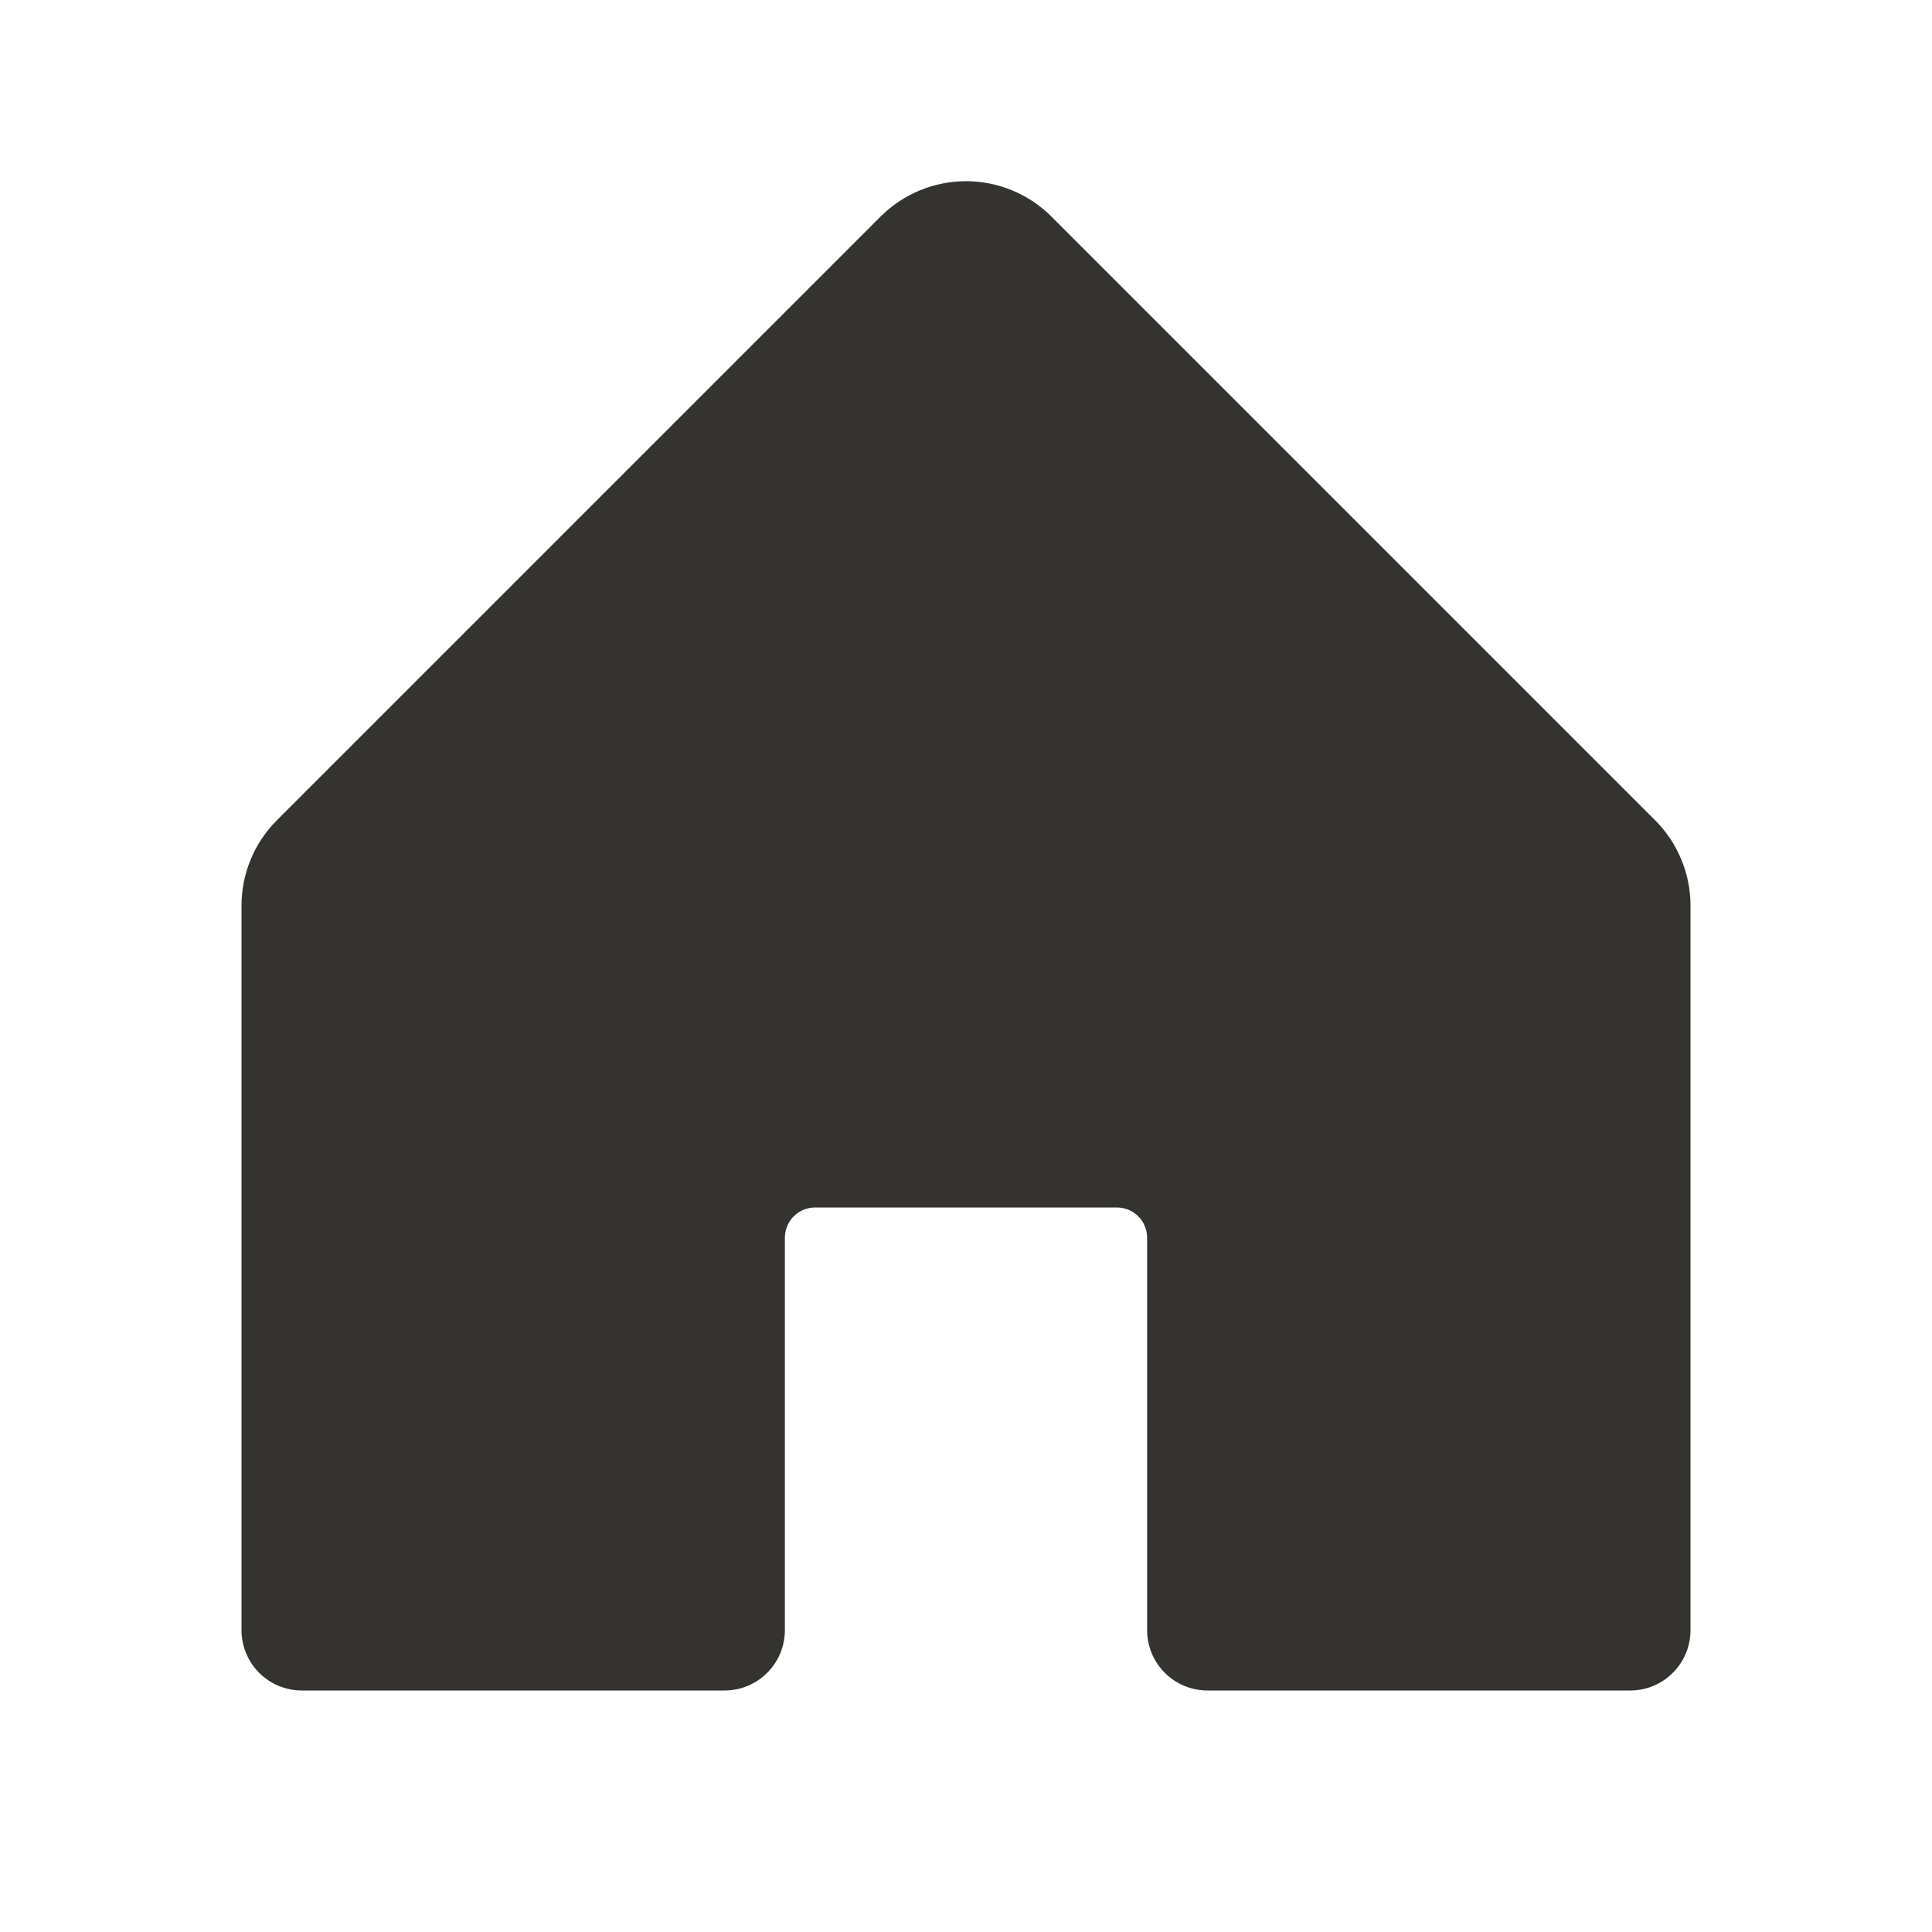
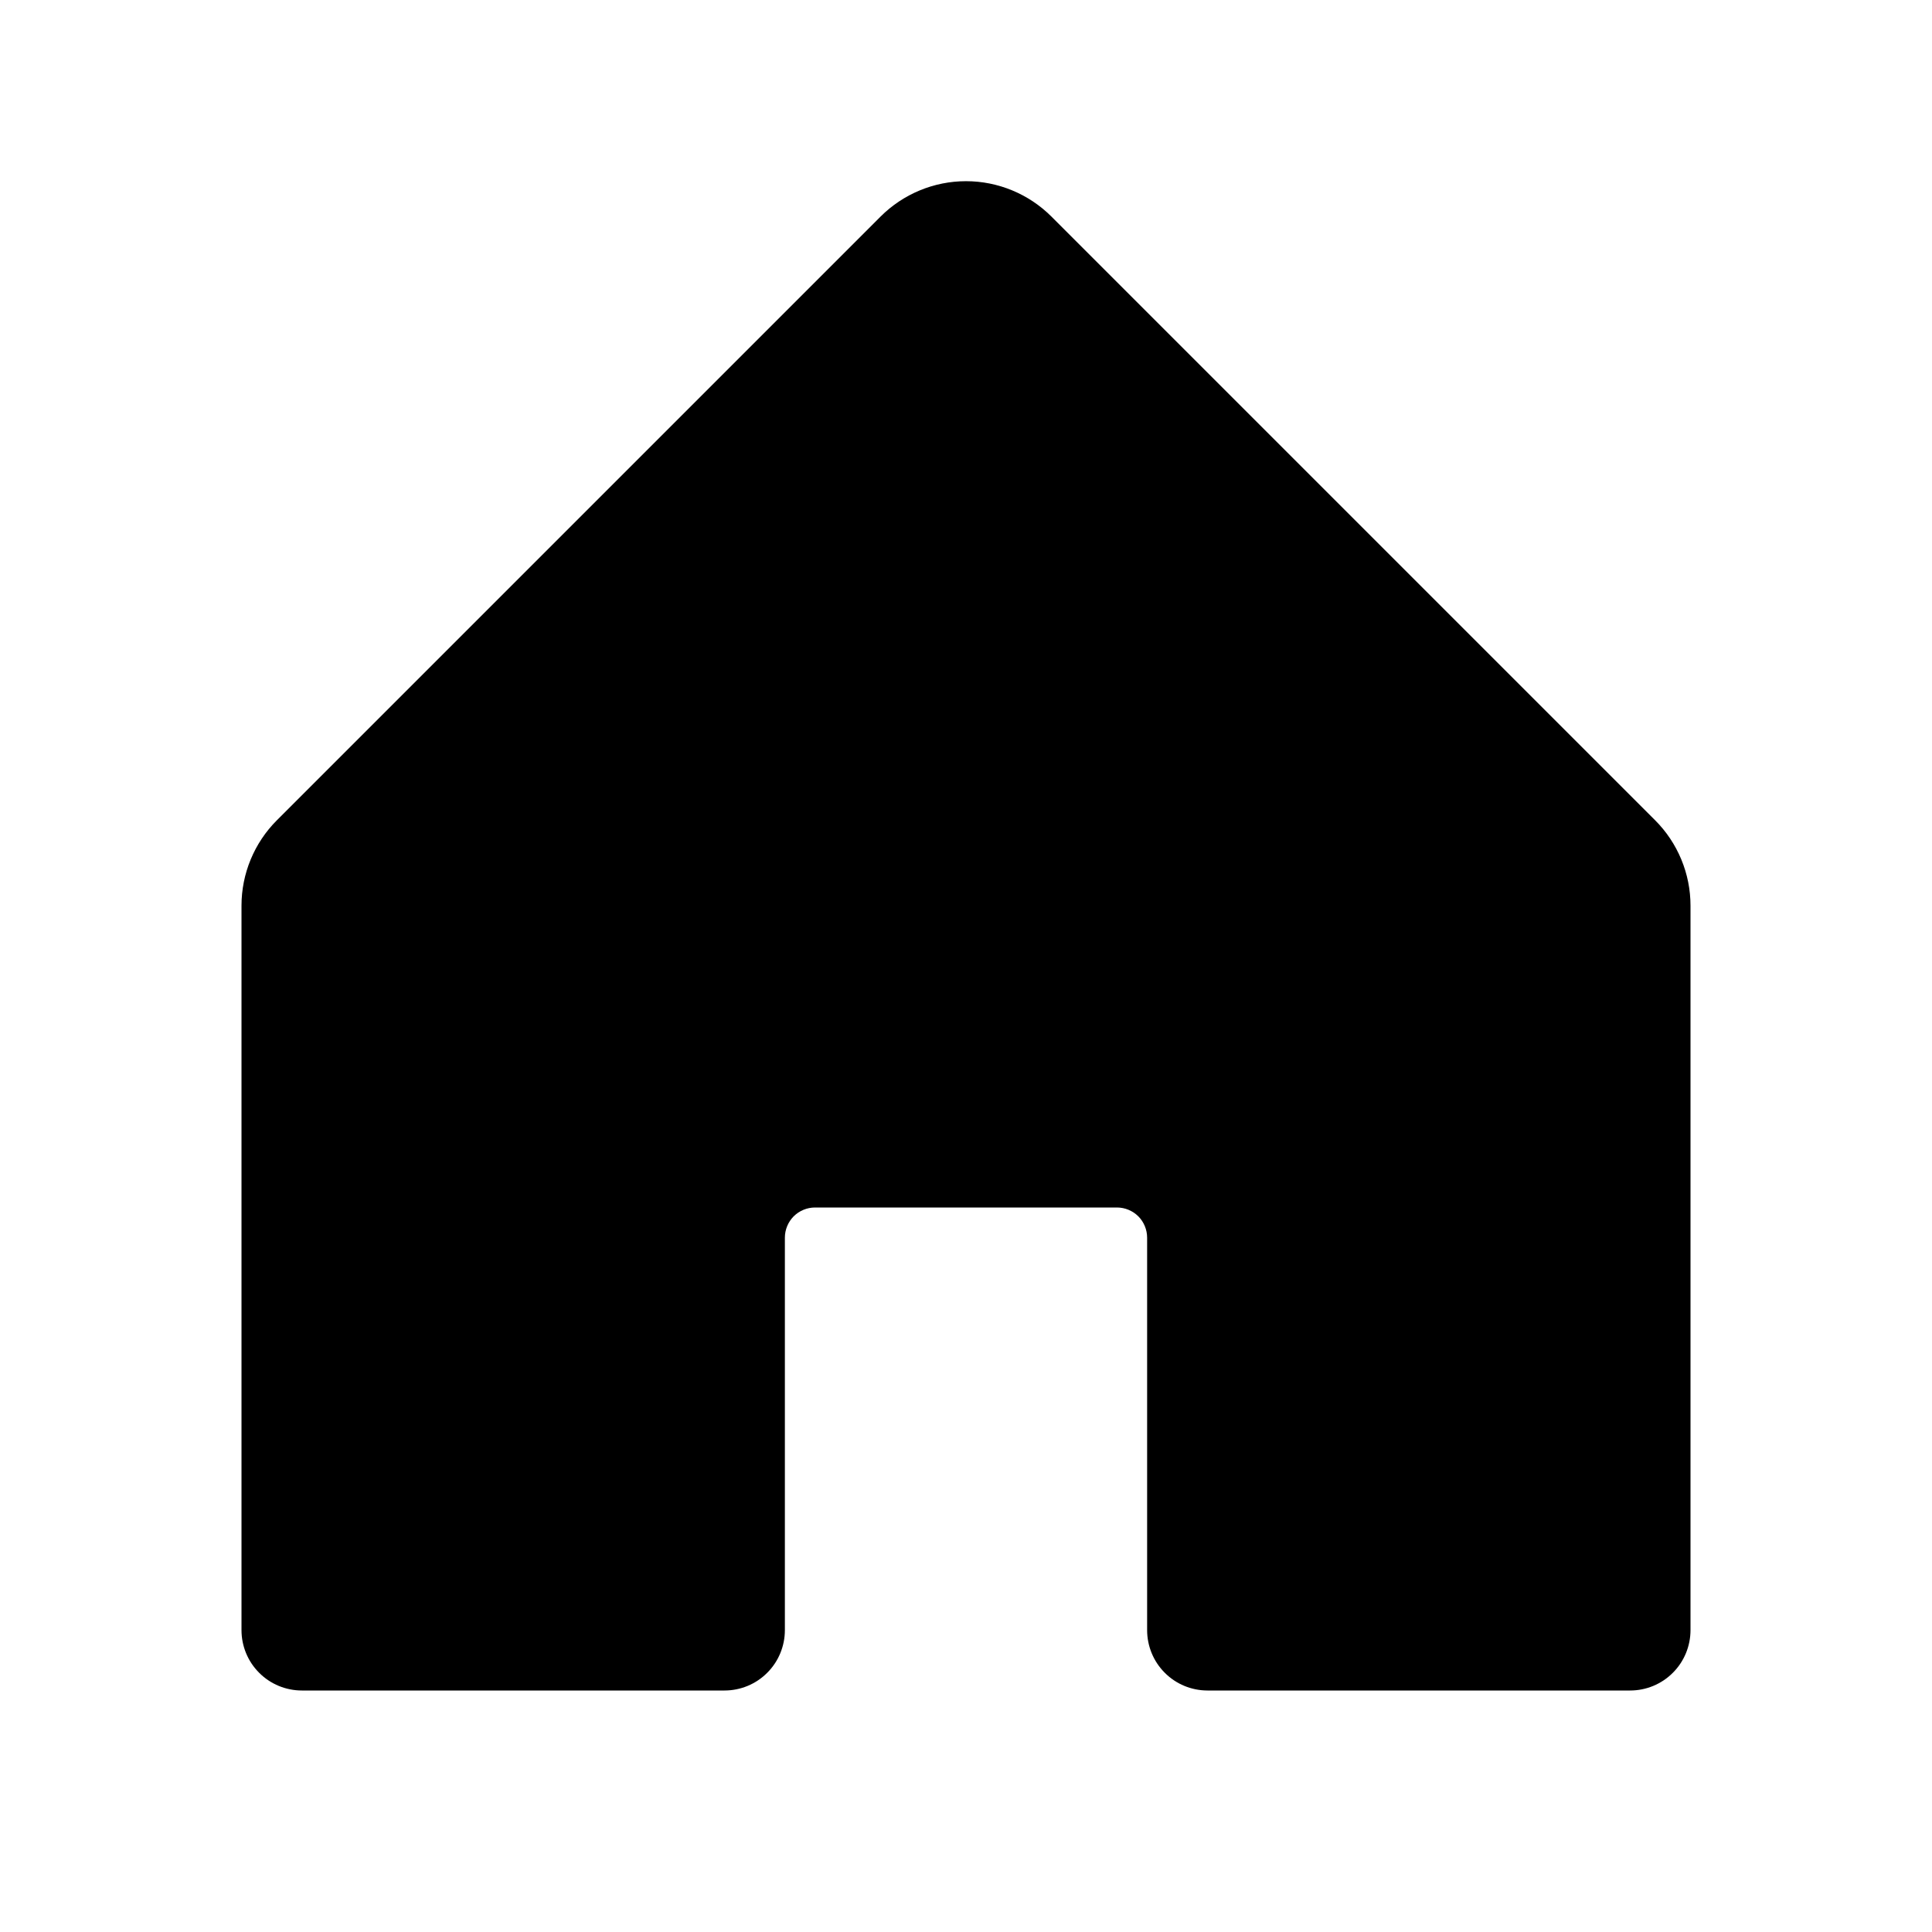
<svg xmlns="http://www.w3.org/2000/svg" width="32" height="32" viewBox="0 0 32 32" fill="none">
-   <path d="M28 15V27C28 27.265 27.895 27.52 27.707 27.707C27.52 27.895 27.265 28 27 28H20C19.735 28 19.48 27.895 19.293 27.707C19.105 27.52 19 27.265 19 27V20.5C19 20.367 18.947 20.24 18.854 20.146C18.76 20.053 18.633 20 18.5 20H13.5C13.367 20 13.24 20.053 13.146 20.146C13.053 20.24 13 20.367 13 20.5V27C13 27.265 12.895 27.52 12.707 27.707C12.52 27.895 12.265 28 12 28H5C4.735 28 4.48 27.895 4.293 27.707C4.105 27.52 4 27.265 4 27V15C4 14.47 4.211 13.961 4.586 13.586L14.586 3.586C14.961 3.212 15.47 3.001 16 3.001C16.53 3.001 17.039 3.212 17.414 3.586L27.414 13.586C27.789 13.961 28 14.47 28 15Z" fill="#343330" />
+   <path d="M28 15V27C28 27.265 27.895 27.52 27.707 27.707C27.52 27.895 27.265 28 27 28H20C19.735 28 19.48 27.895 19.293 27.707C19.105 27.52 19 27.265 19 27V20.5C19 20.367 18.947 20.24 18.854 20.146C18.76 20.053 18.633 20 18.5 20H13.5C13.367 20 13.24 20.053 13.146 20.146C13.053 20.24 13 20.367 13 20.5V27C13 27.265 12.895 27.52 12.707 27.707C12.52 27.895 12.265 28 12 28H5C4.735 28 4.48 27.895 4.293 27.707C4.105 27.52 4 27.265 4 27V15C4 14.47 4.211 13.961 4.586 13.586L14.586 3.586C14.961 3.212 15.47 3.001 16 3.001C16.53 3.001 17.039 3.212 17.414 3.586L27.414 13.586C27.789 13.961 28 14.47 28 15Z" fill="currentColor" />
</svg>
